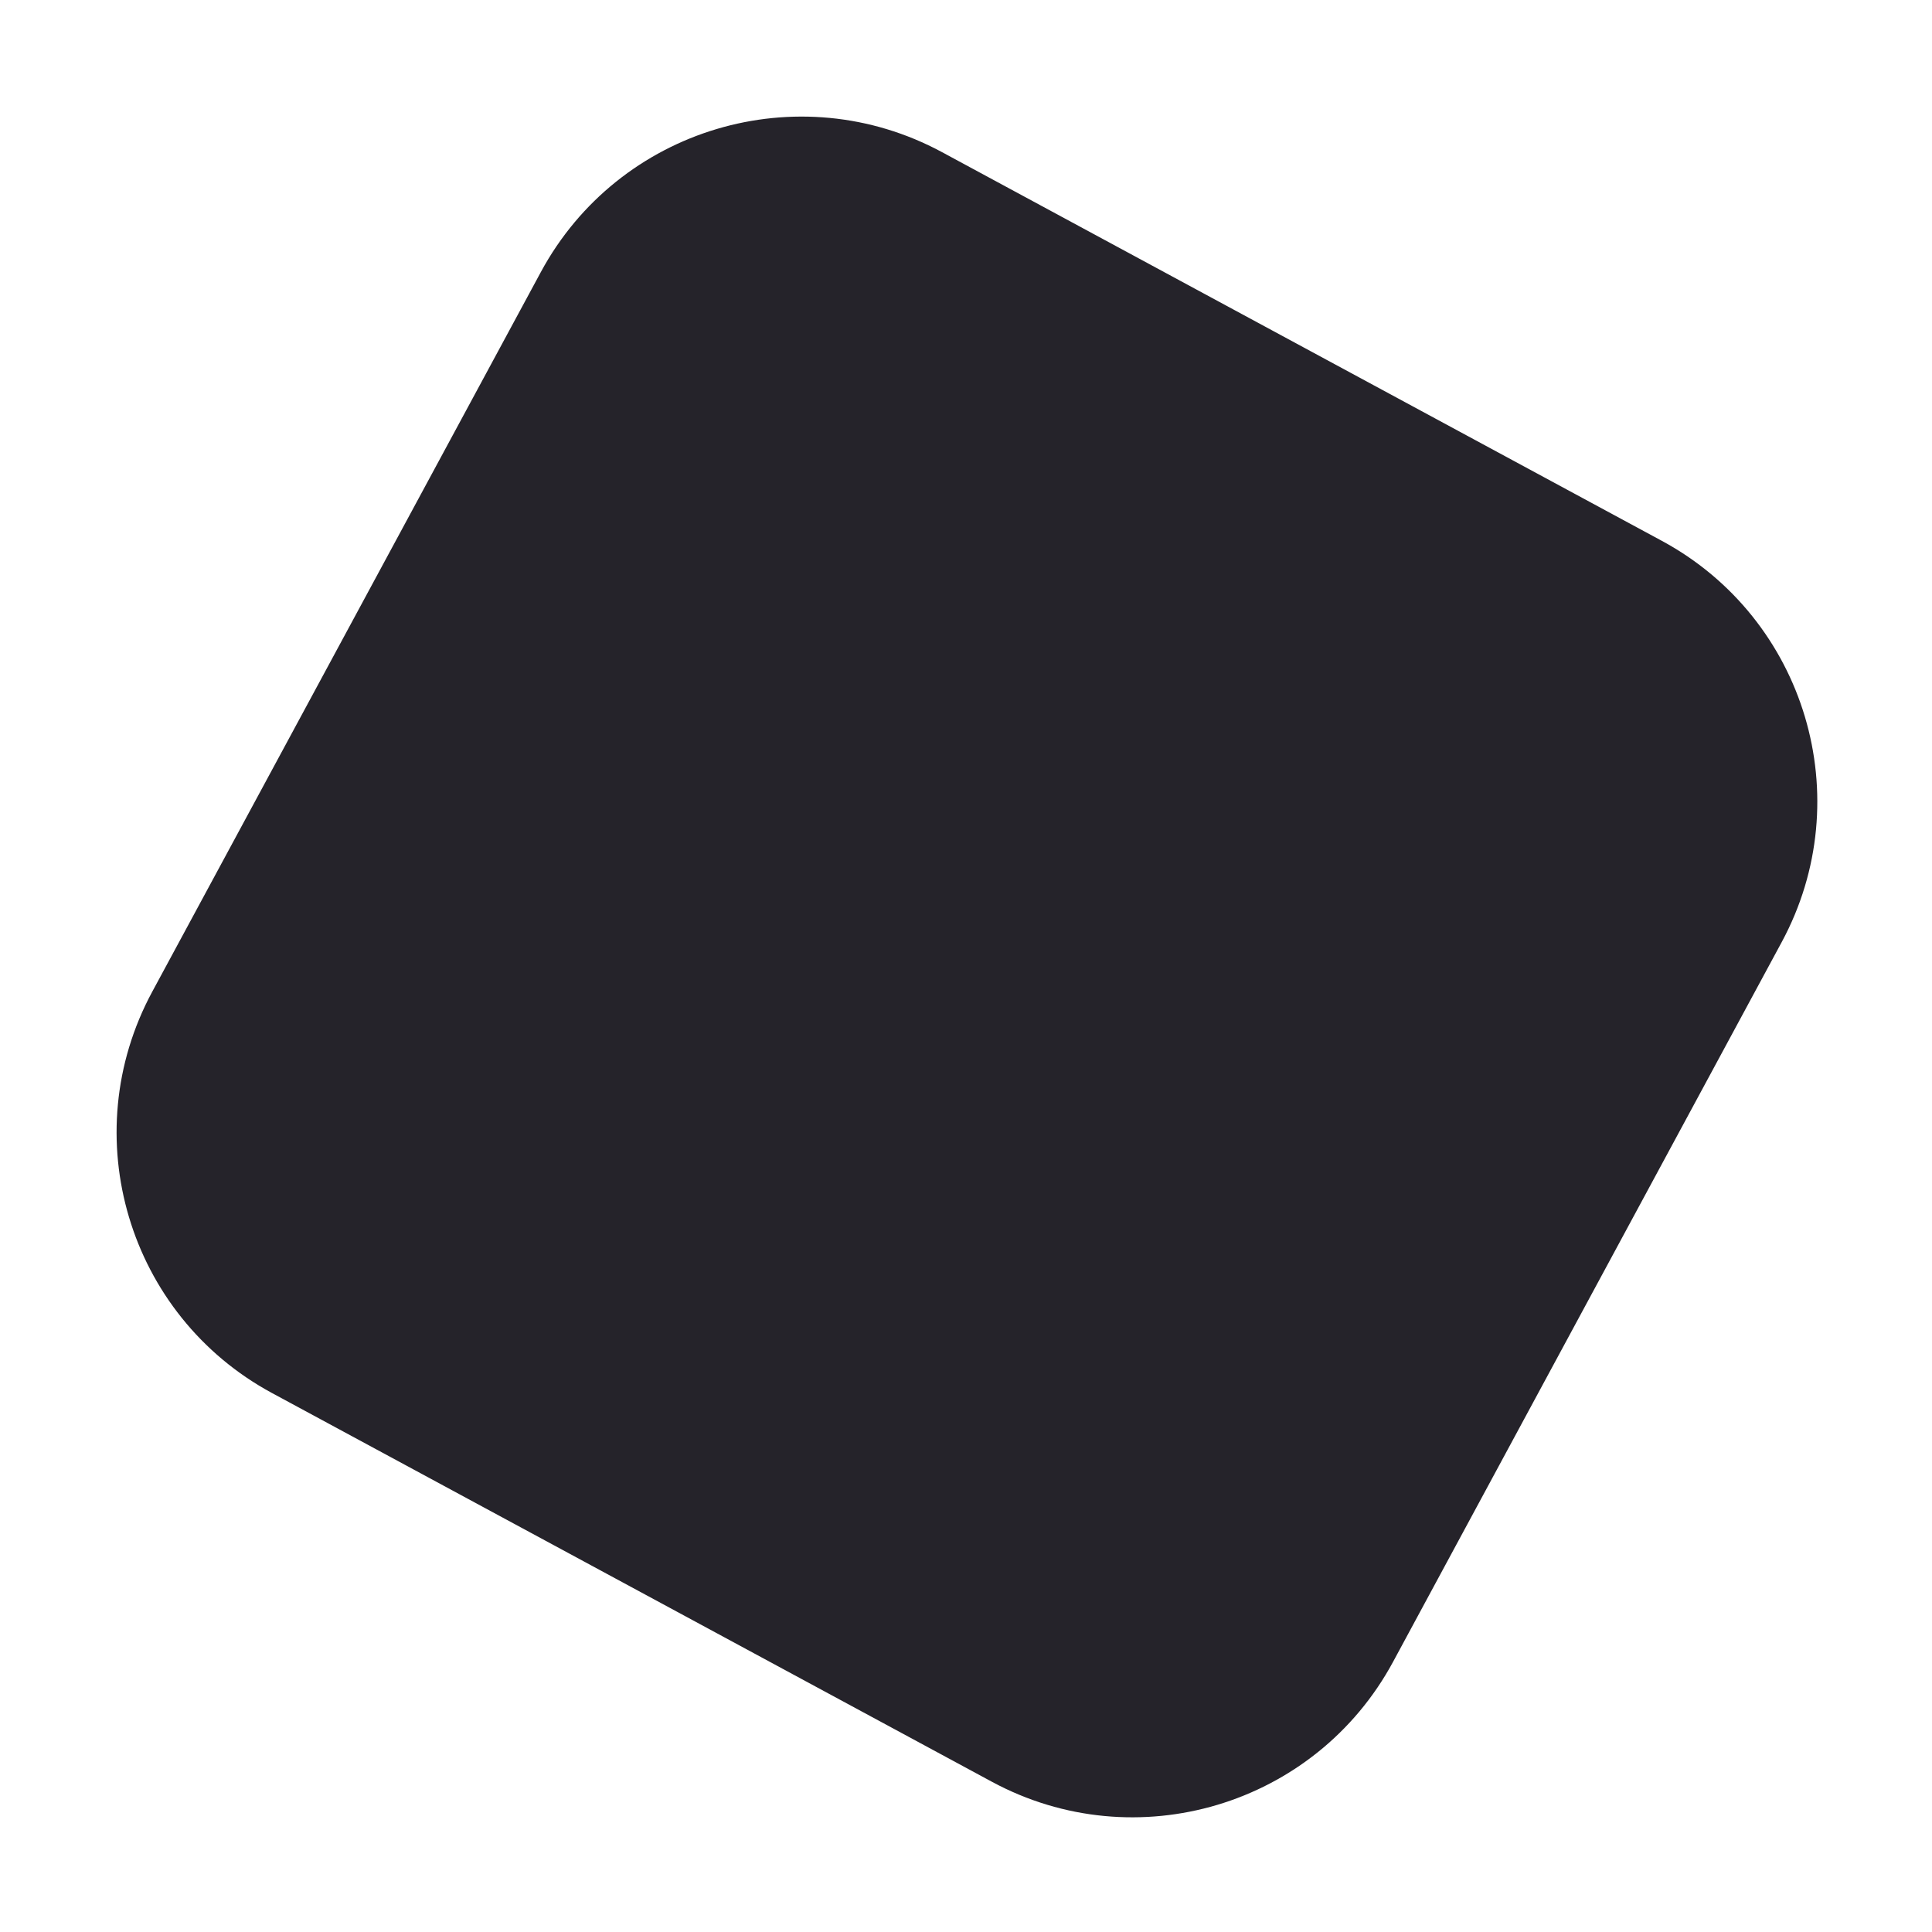
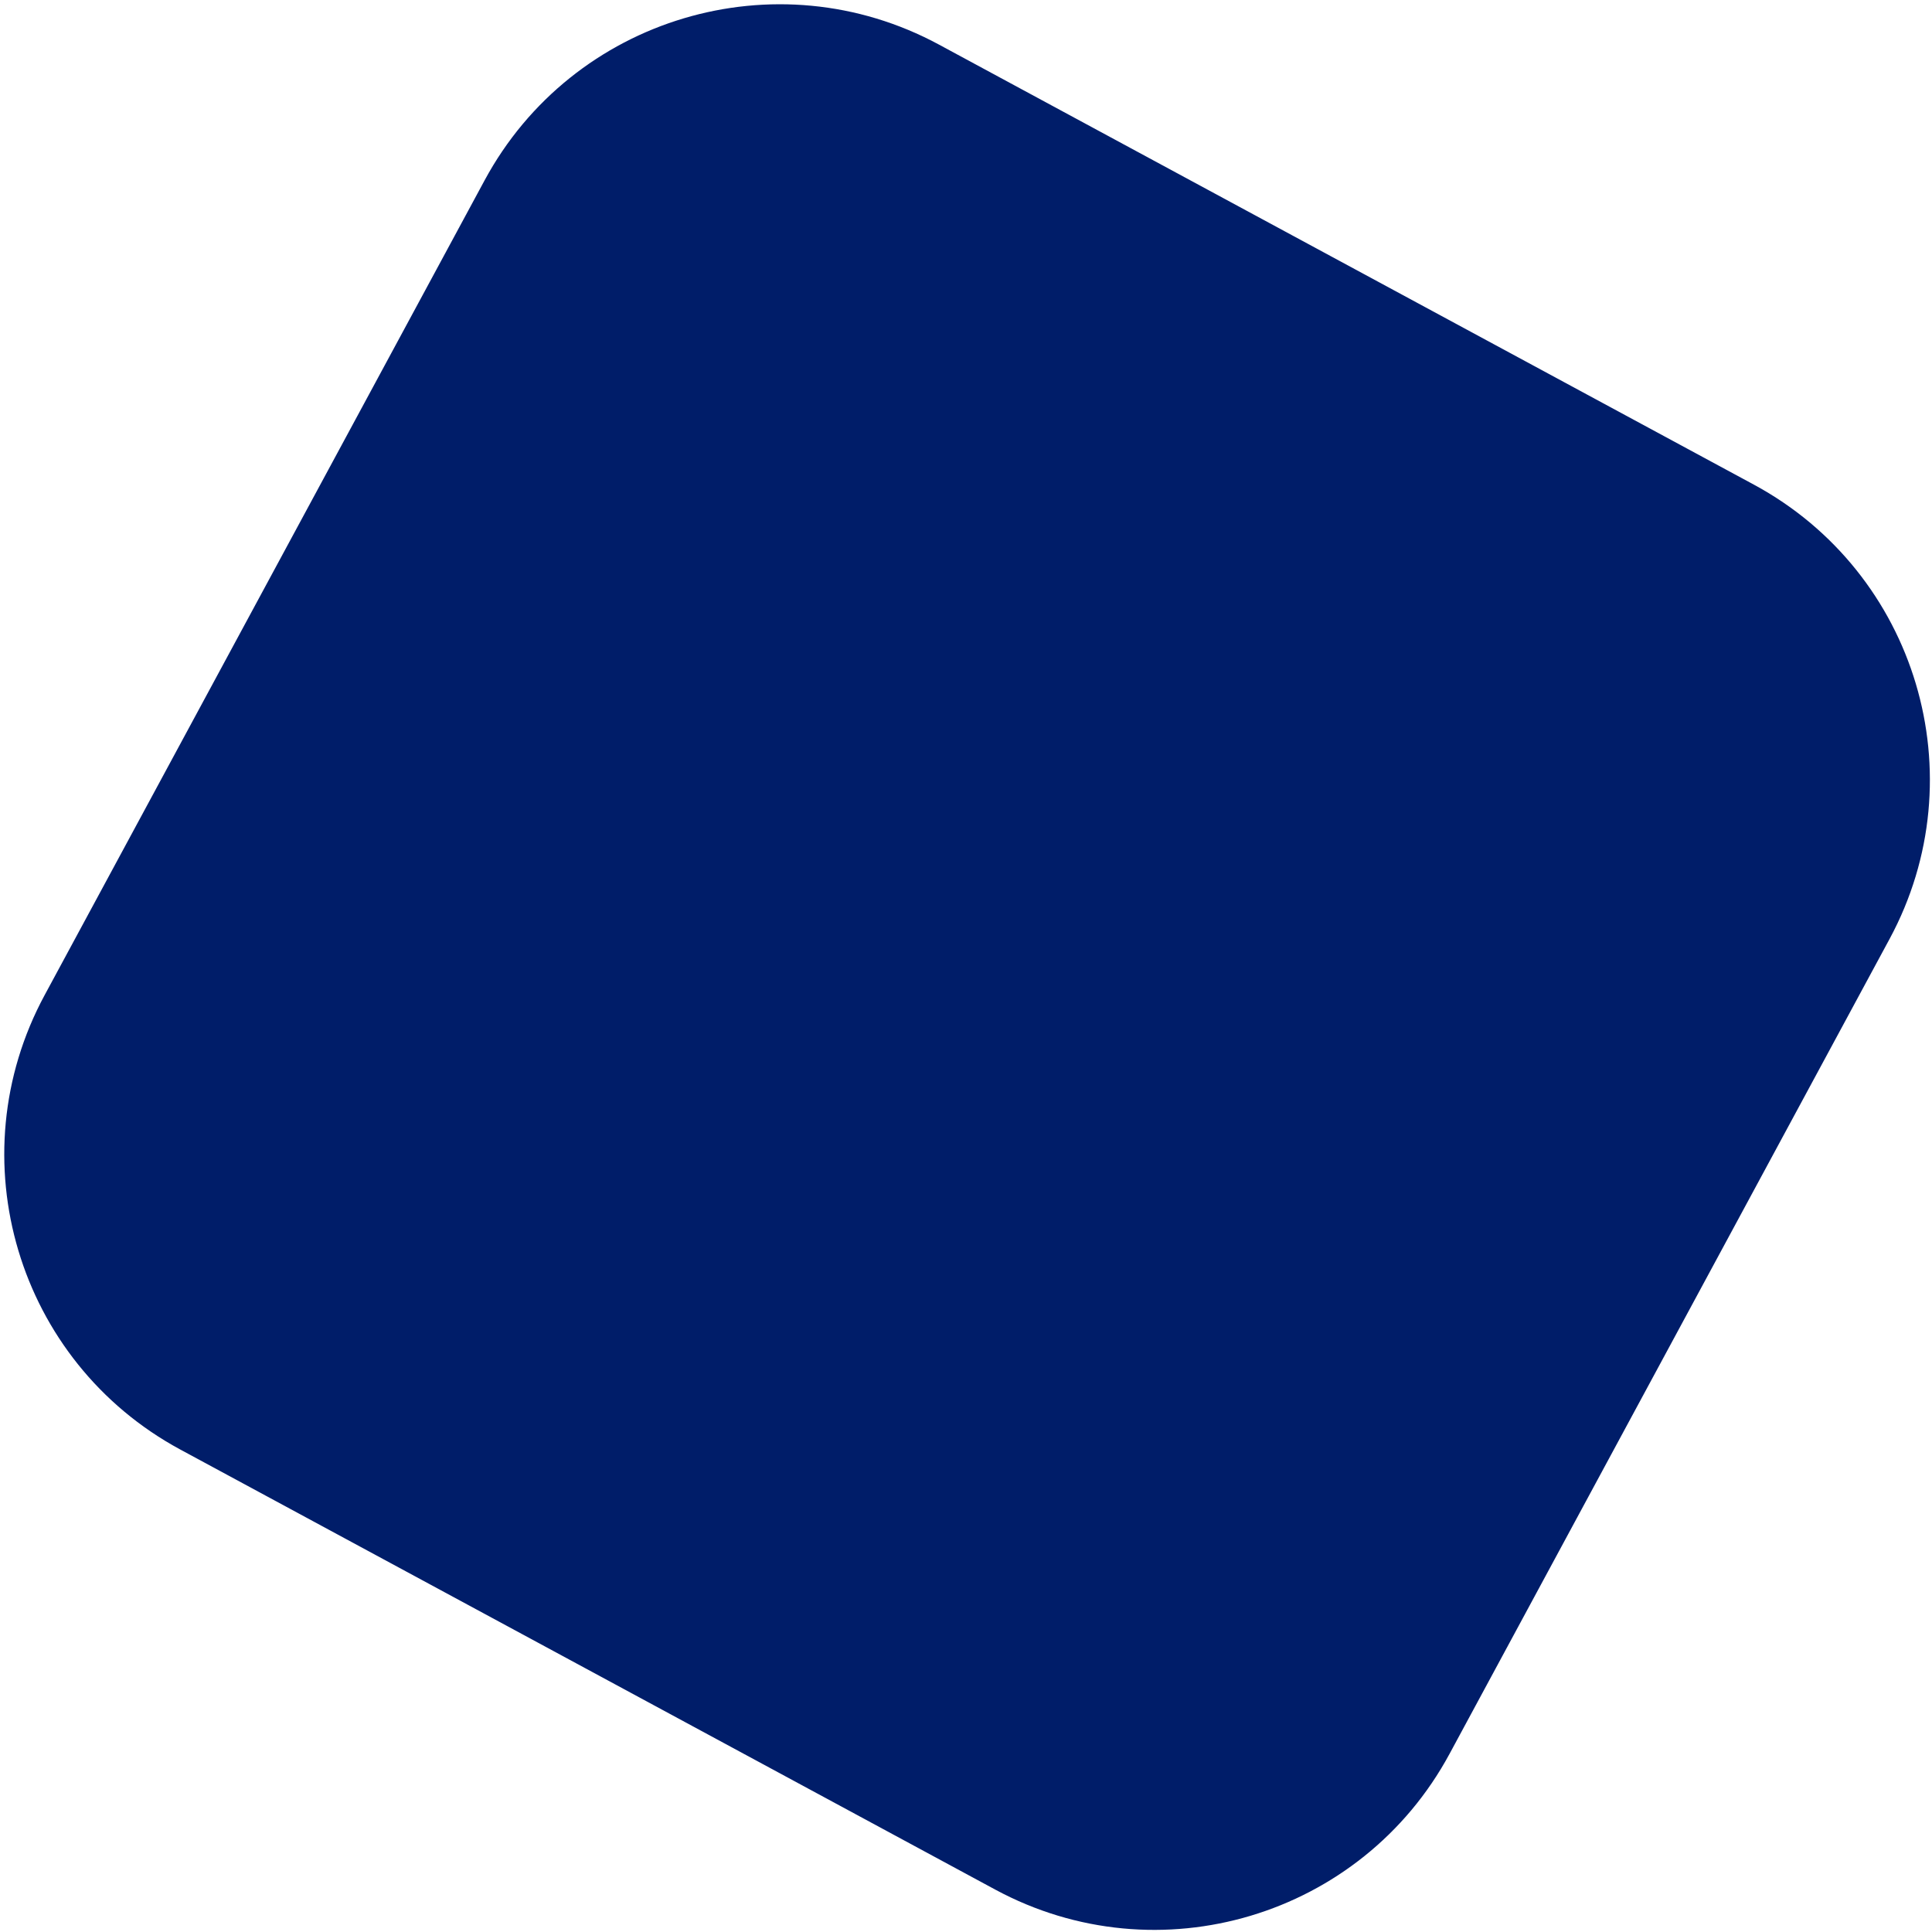
- <svg xmlns="http://www.w3.org/2000/svg" width="137" height="137" viewBox="0 0 137 137" fill="none">
-   <rect x="48.329" y="0.815" width="100" height="100" rx="21" transform="rotate(28.3684 48.3288 0.814941)" fill="#25232A" />
+ <svg xmlns="http://www.w3.org/2000/svg" width="121" height="121" viewBox="0 0 121 121" fill="none">
+   <rect x="40.329" y="-7.185" width="100" height="100" rx="21" transform="rotate(28.3684 40.3286 -7.18506)" fill="#001D69" />
</svg>
